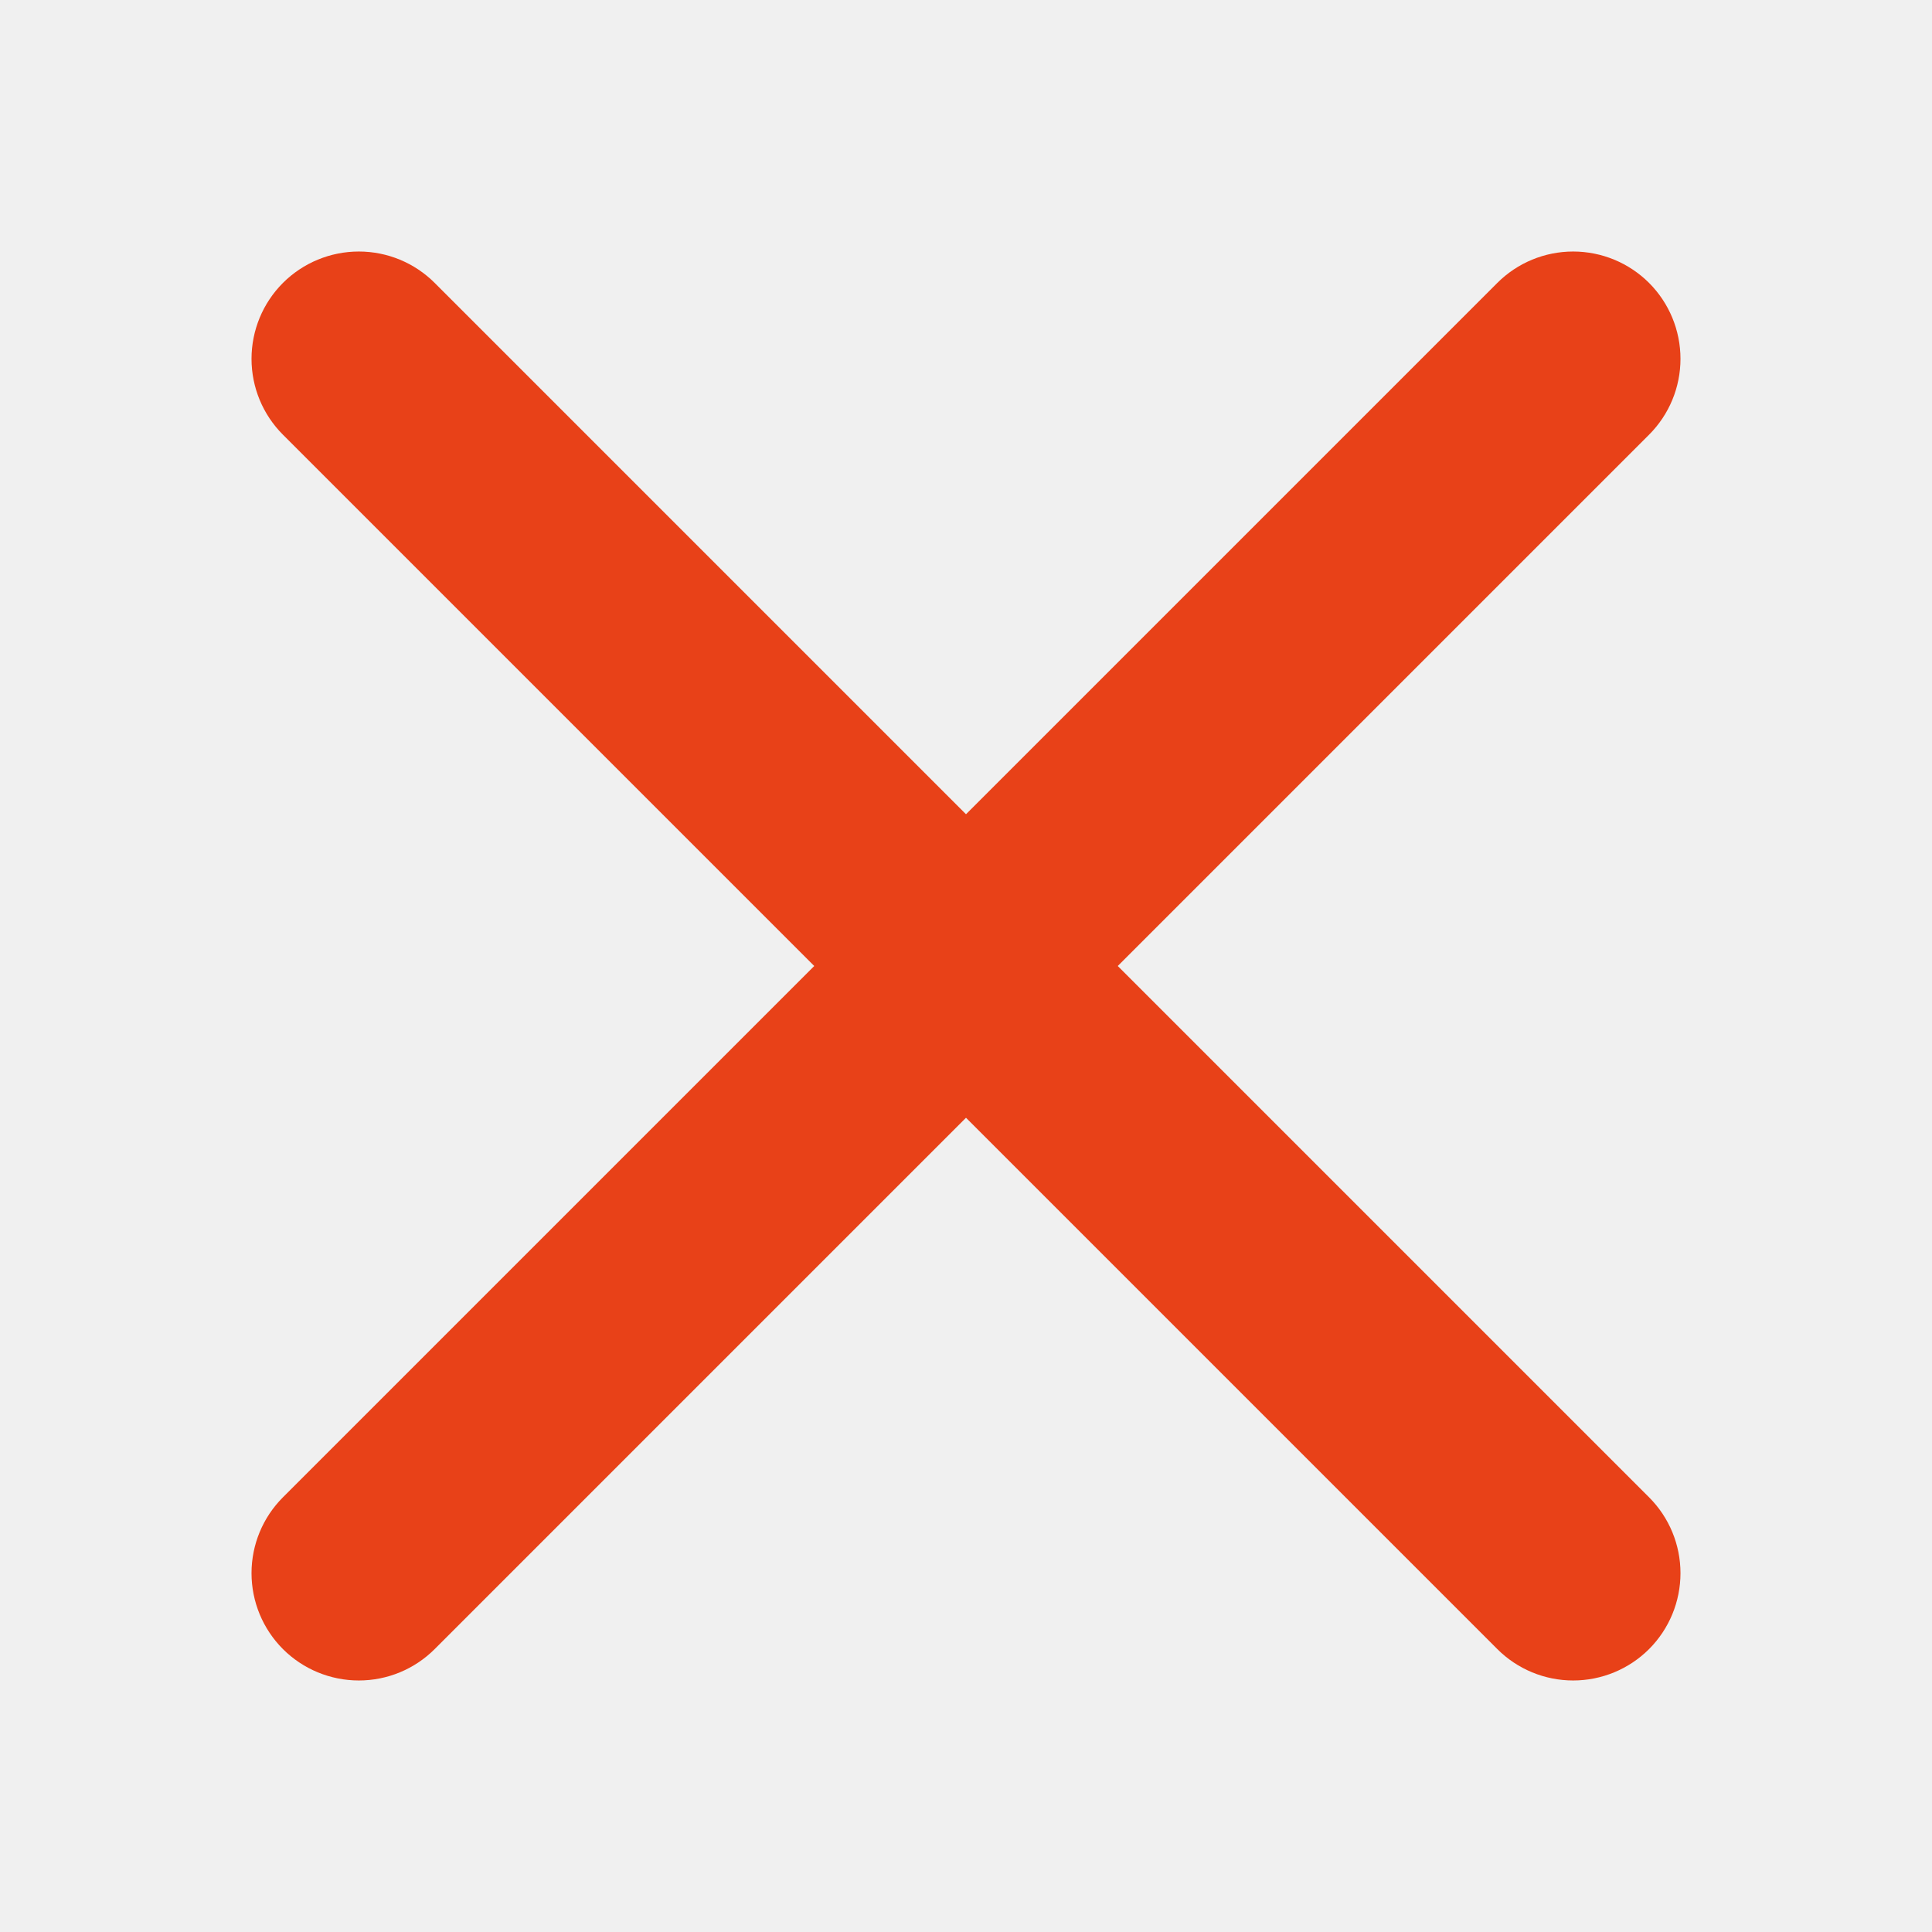
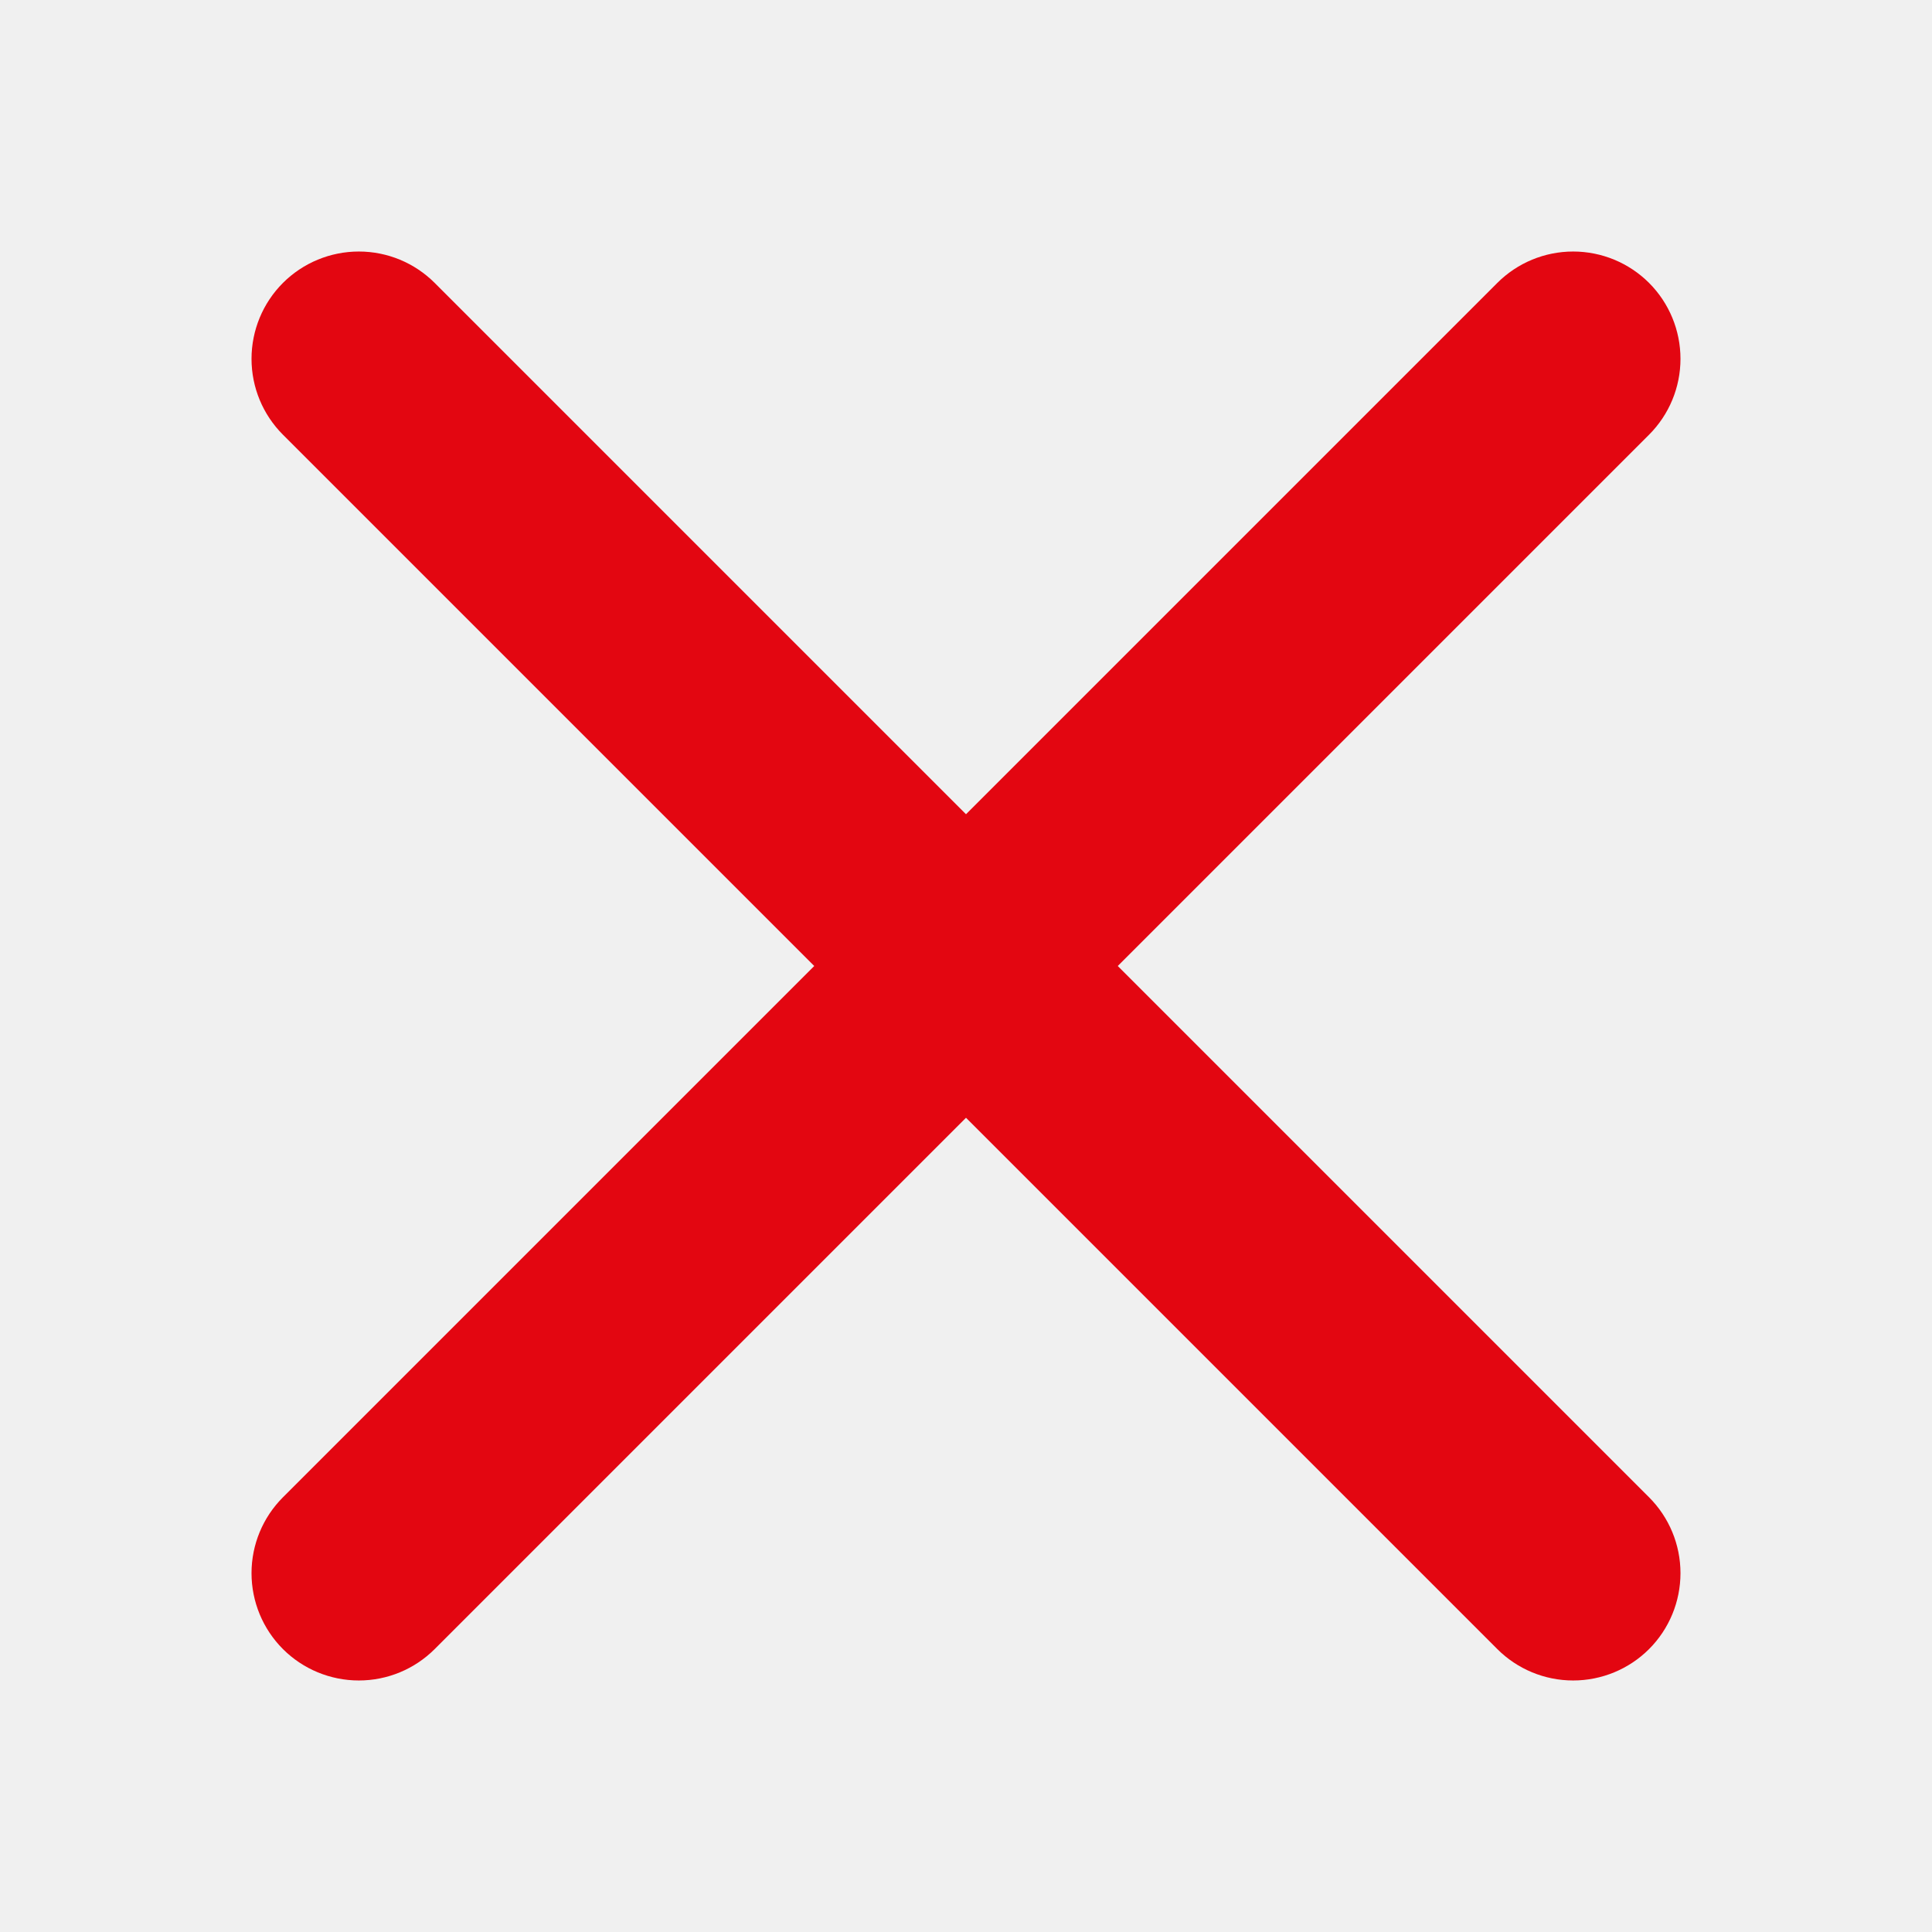
<svg xmlns="http://www.w3.org/2000/svg" width="27" height="27" viewBox="0 0 27 27" fill="none">
  <g clip-path="url(#clip0_177_191)">
-     <path d="M20.925 23.046C21.206 23.327 21.587 23.485 21.985 23.485C22.383 23.485 22.765 23.327 23.046 23.046C23.327 22.765 23.485 22.383 23.485 21.985C23.485 21.587 23.327 21.206 23.046 20.925L15.621 13.5L23.046 6.075C23.327 5.794 23.485 5.413 23.485 5.015C23.485 4.617 23.327 4.235 23.046 3.954C22.765 3.673 22.383 3.515 21.985 3.515C21.587 3.515 21.206 3.673 20.925 3.954L13.5 11.379L6.075 3.954C5.794 3.673 5.413 3.515 5.015 3.515C4.617 3.515 4.235 3.673 3.954 3.954C3.673 4.235 3.515 4.617 3.515 5.015C3.515 5.413 3.673 5.794 3.954 6.075L11.379 13.5L3.954 20.925C3.673 21.206 3.515 21.587 3.515 21.985C3.515 22.383 3.673 22.765 3.954 23.046C4.235 23.327 4.617 23.485 5.015 23.485C5.413 23.485 5.794 23.327 6.075 23.046L13.5 15.621L20.925 23.046Z" fill="#E84118" />
+     <path d="M20.925 23.046C21.206 23.327 21.587 23.485 21.985 23.485C22.383 23.485 22.765 23.327 23.046 23.046C23.327 22.765 23.485 22.383 23.485 21.985C23.485 21.587 23.327 21.206 23.046 20.925L15.621 13.5L23.046 6.075C23.327 5.794 23.485 5.413 23.485 5.015C23.485 4.617 23.327 4.235 23.046 3.954C22.765 3.673 22.383 3.515 21.985 3.515C21.587 3.515 21.206 3.673 20.925 3.954L13.5 11.379L6.075 3.954C5.794 3.673 5.413 3.515 5.015 3.515C4.617 3.515 4.235 3.673 3.954 3.954C3.673 4.235 3.515 4.617 3.515 5.015C3.515 5.413 3.673 5.794 3.954 6.075L11.379 13.5L3.954 20.925C3.673 21.206 3.515 21.587 3.515 21.985C3.515 22.383 3.673 22.765 3.954 23.046C4.235 23.327 4.617 23.485 5.015 23.485C5.413 23.485 5.794 23.327 6.075 23.046L13.5 15.621L20.925 23.046Z" fill="#E30611" />
  </g>
  <defs>
    <clipPath id="clip0_177_191">
      <rect width="27" height="27" fill="white" />
    </clipPath>
  </defs>
</svg>
